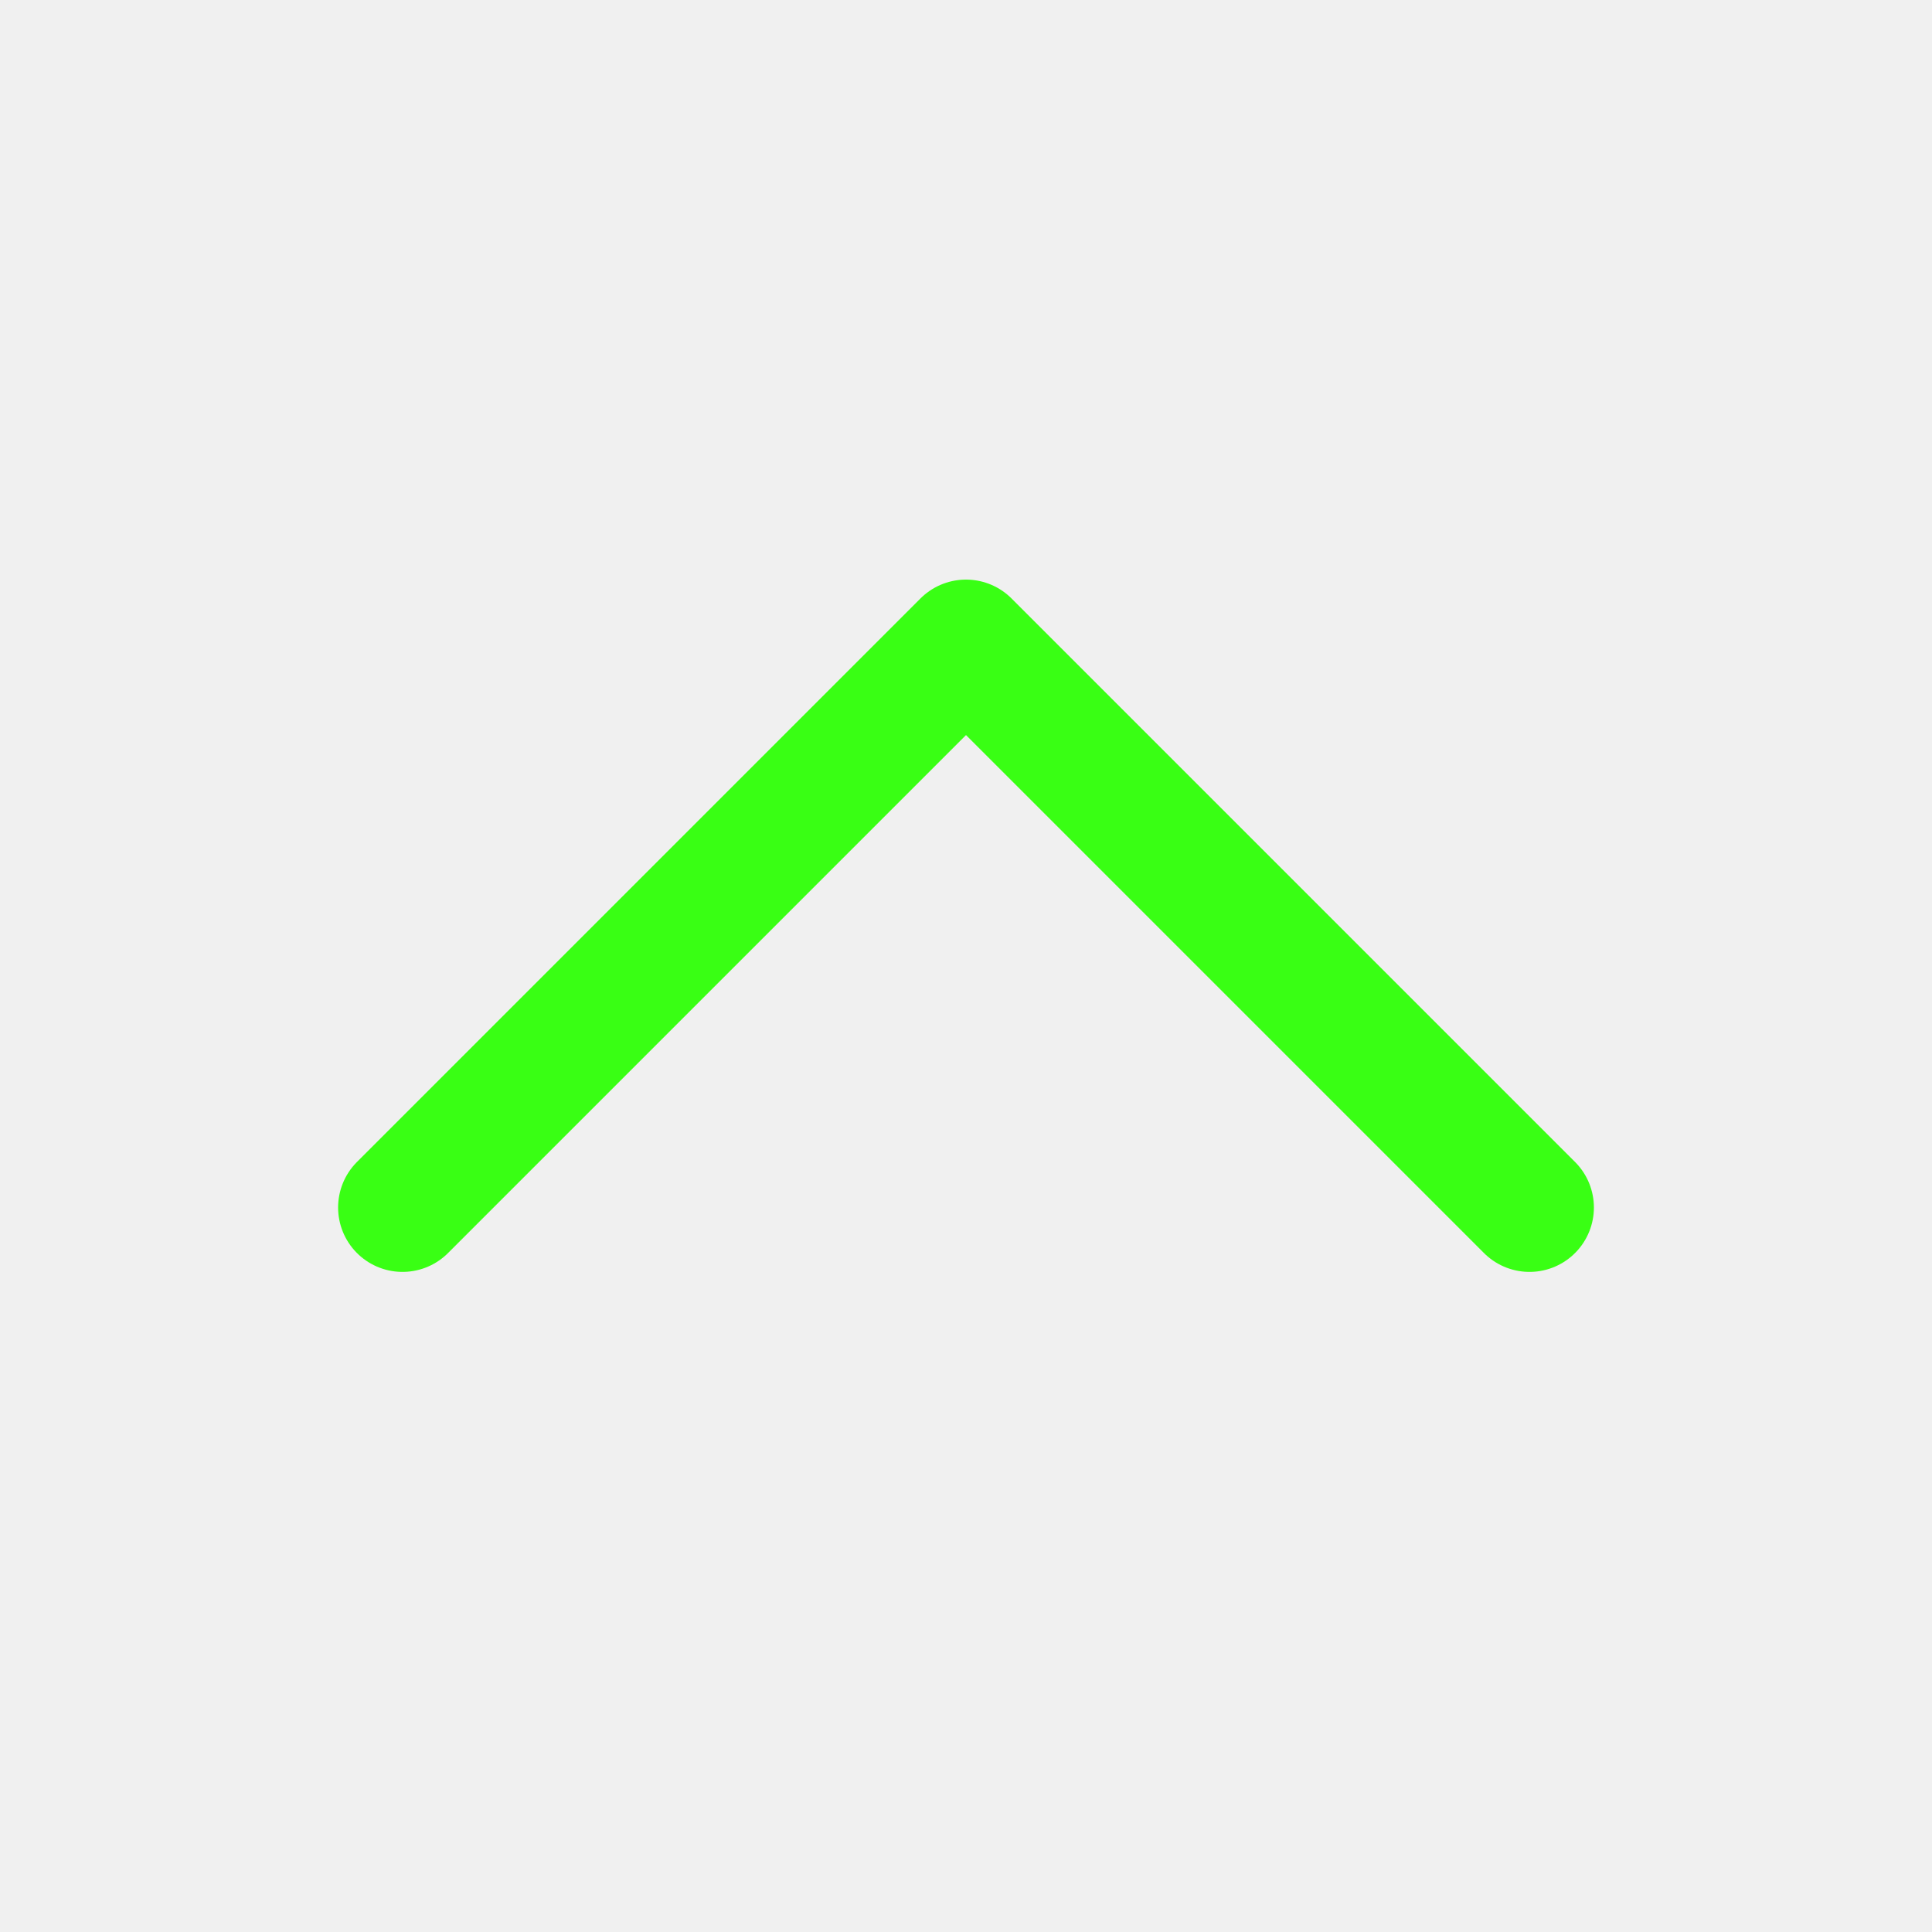
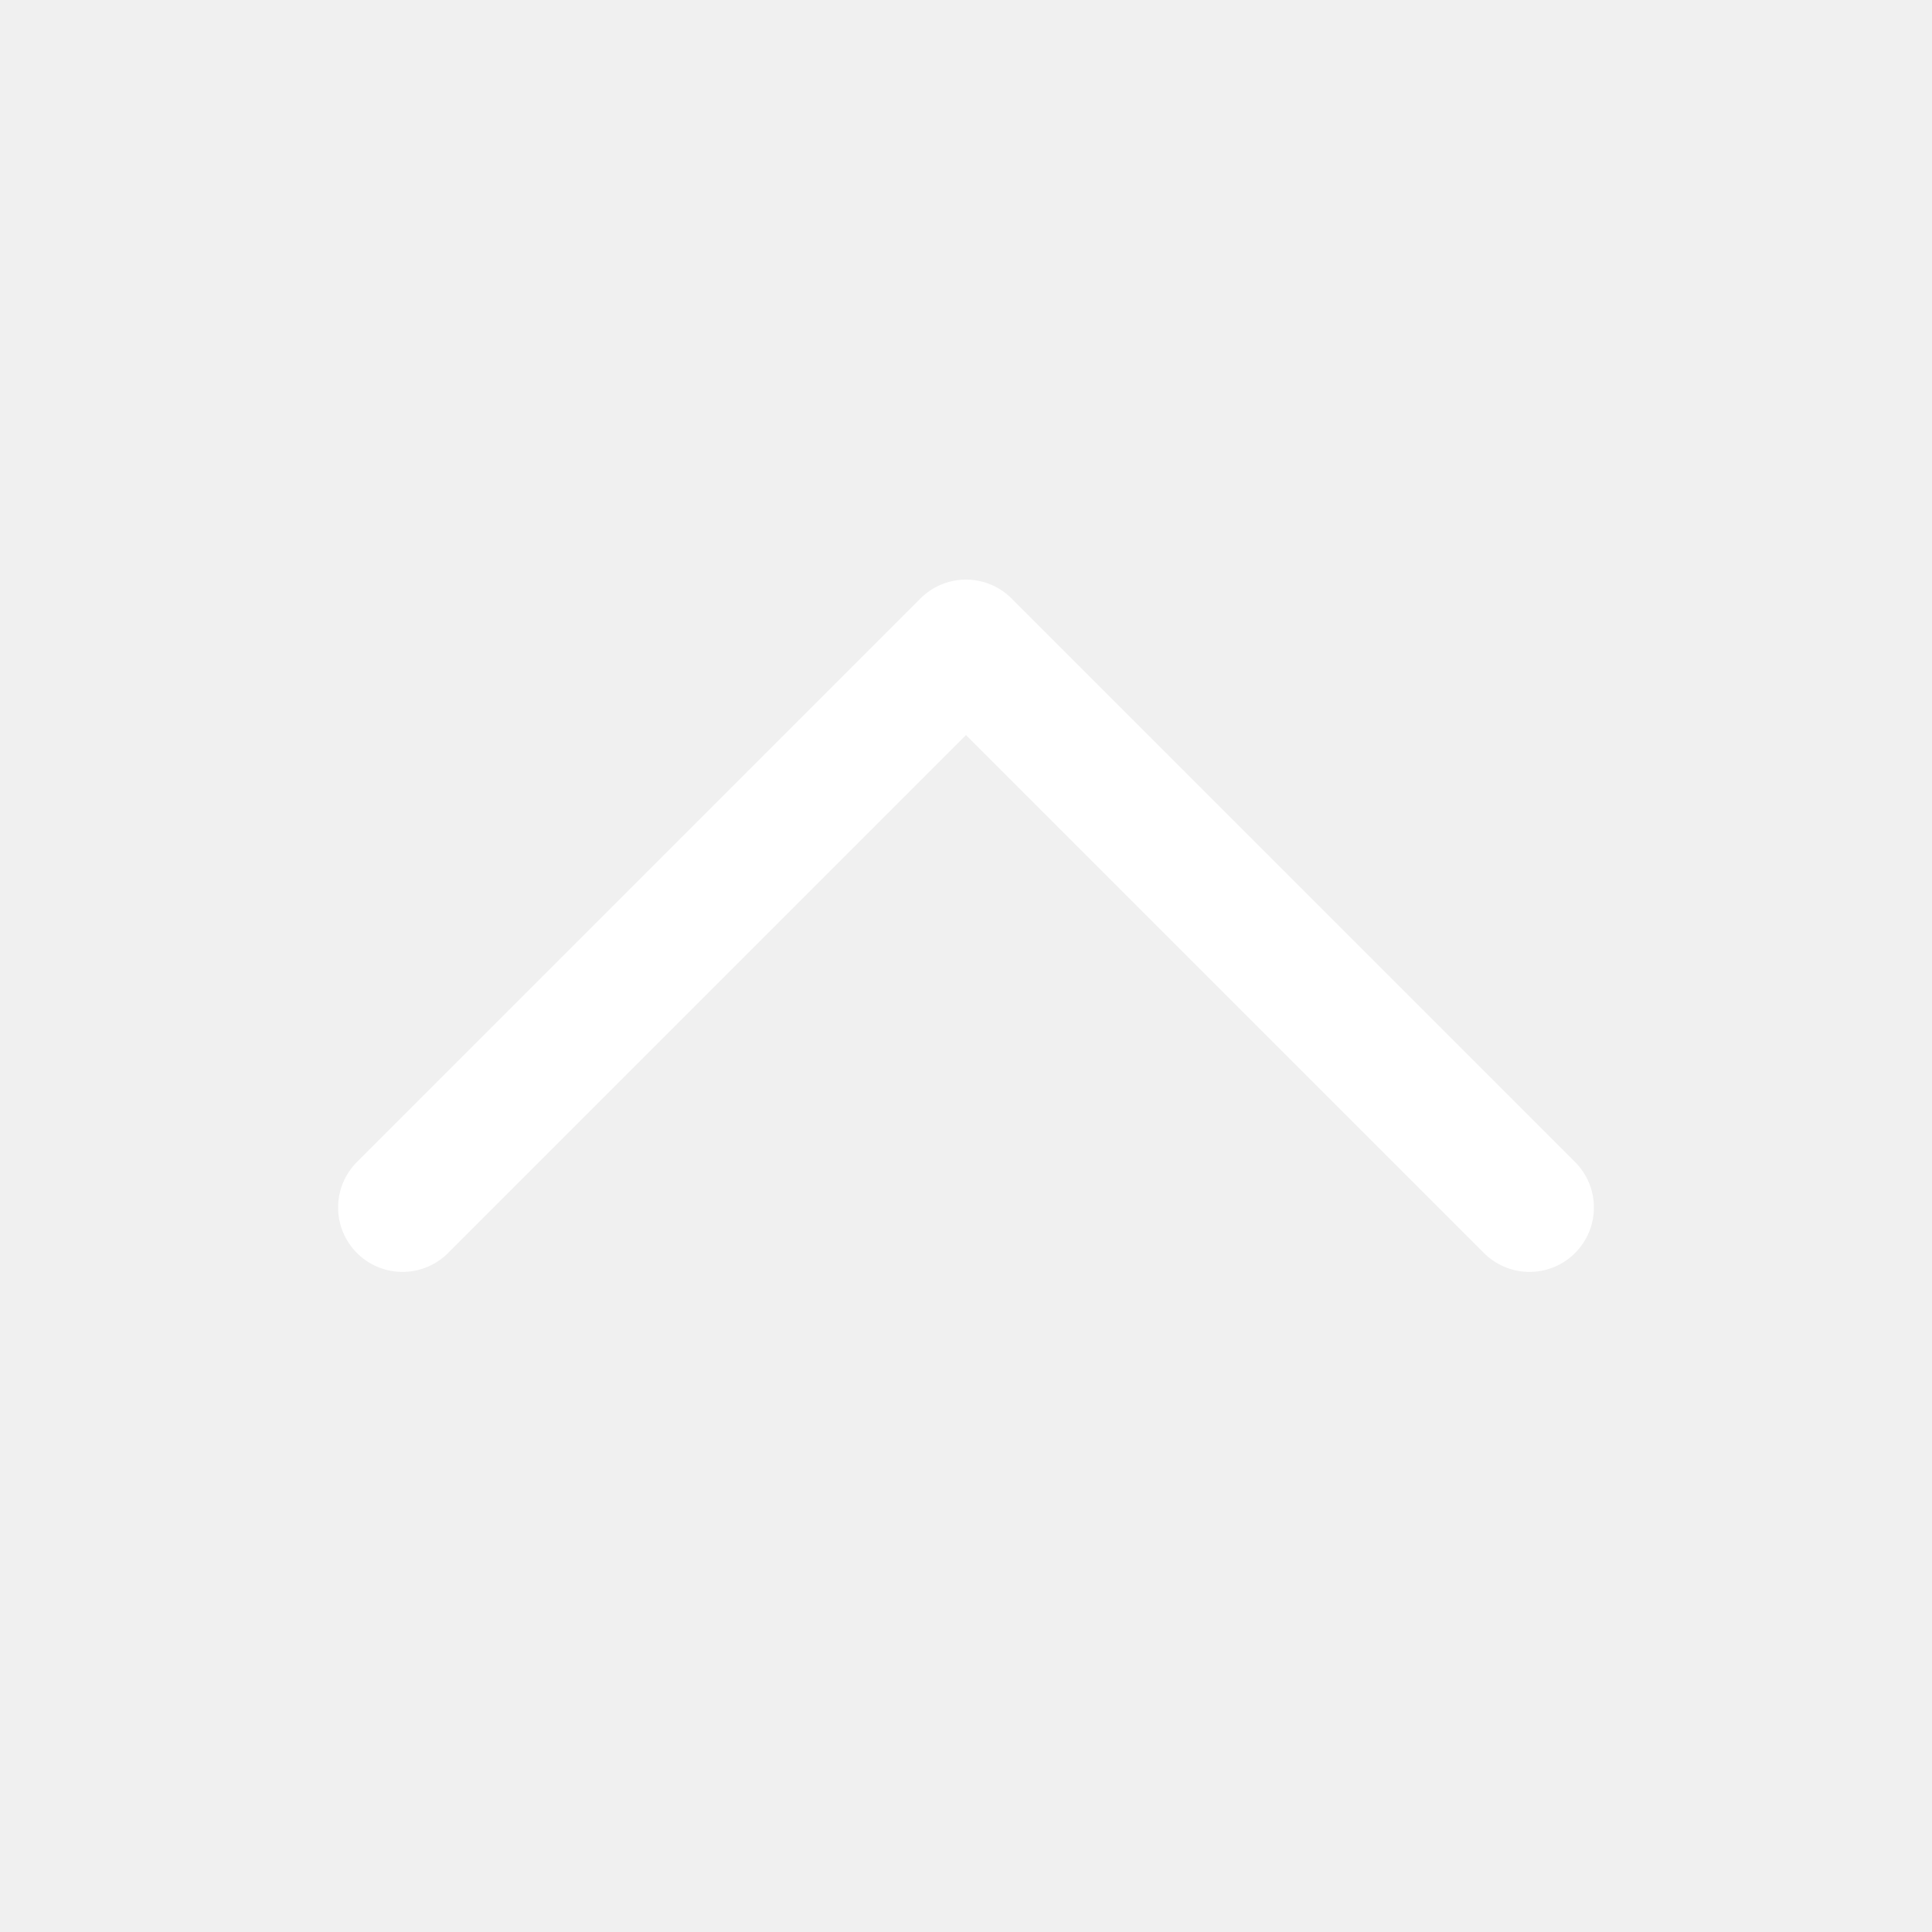
<svg xmlns="http://www.w3.org/2000/svg" width="30" height="30" viewBox="0 0 30 30" fill="none">
-   <path d="M6.25 18.75L15 10L23.75 18.75" stroke="#39FF14" stroke-width="2" stroke-linecap="round" stroke-linejoin="round" />
+   <path d="M6.25 18.75L15 10L23.75 18.75" stroke="#FFFFFF" stroke-width="2" stroke-linecap="round" stroke-linejoin="round" />
</svg>
